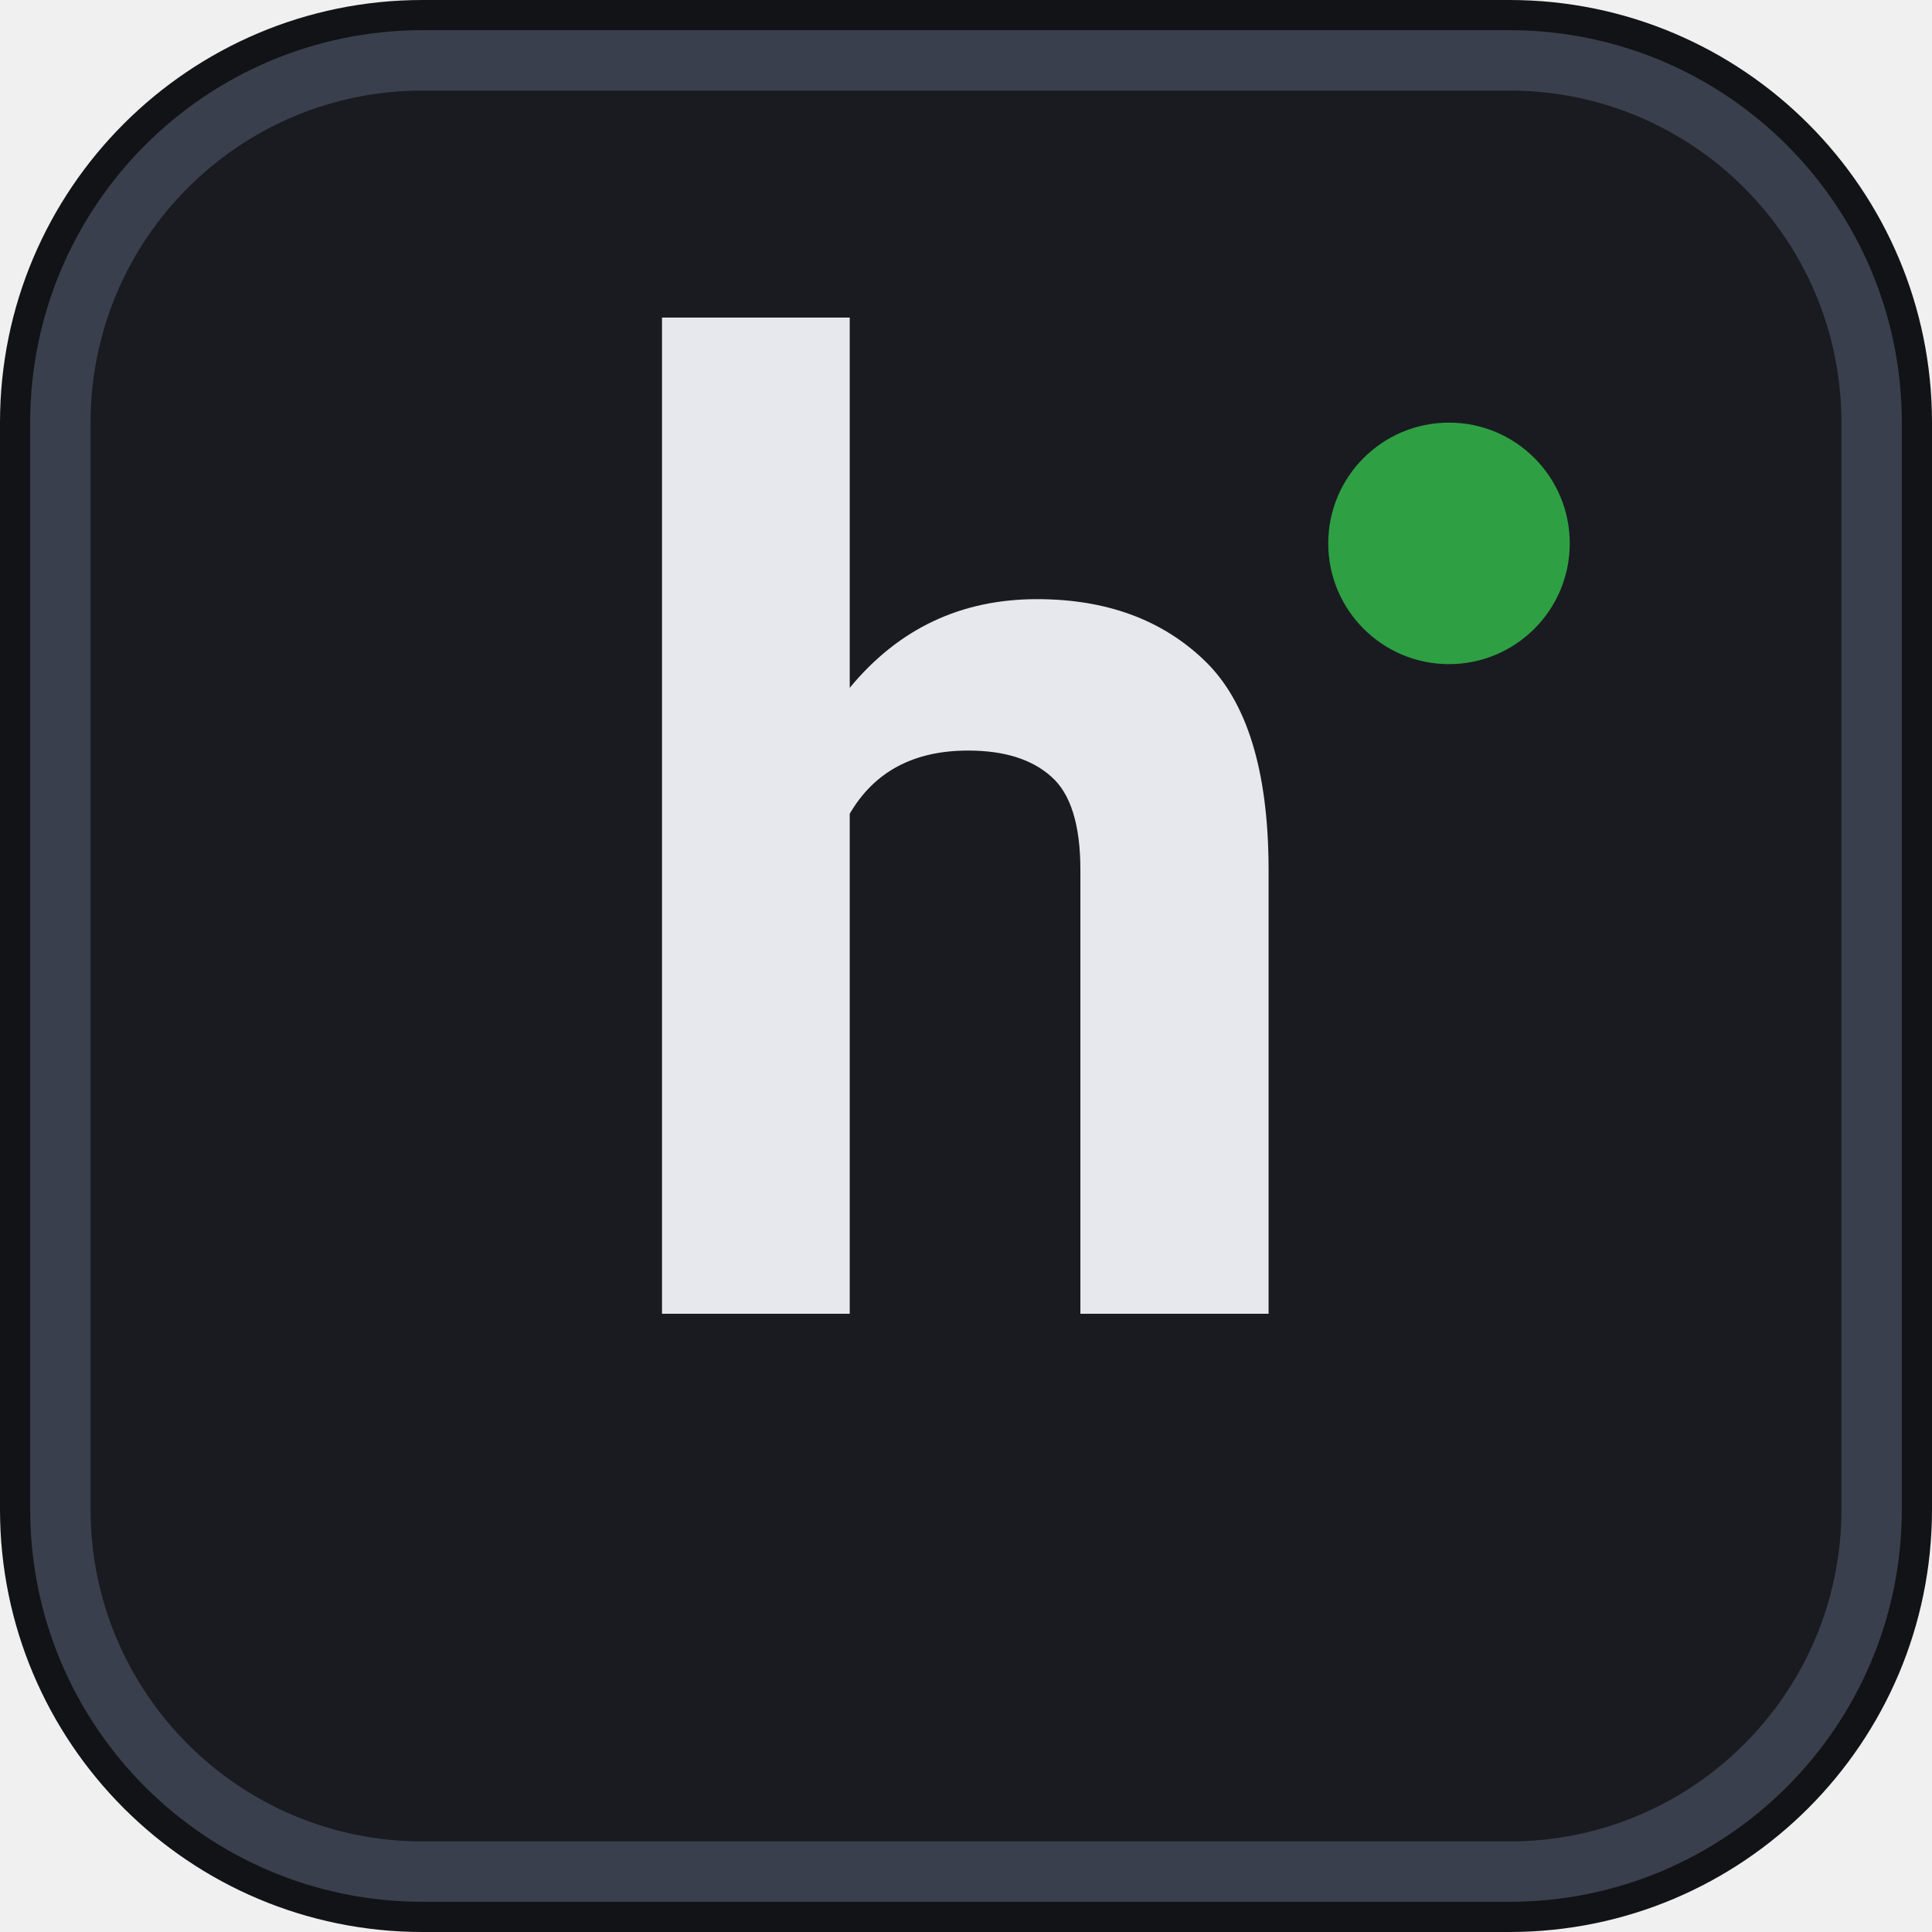
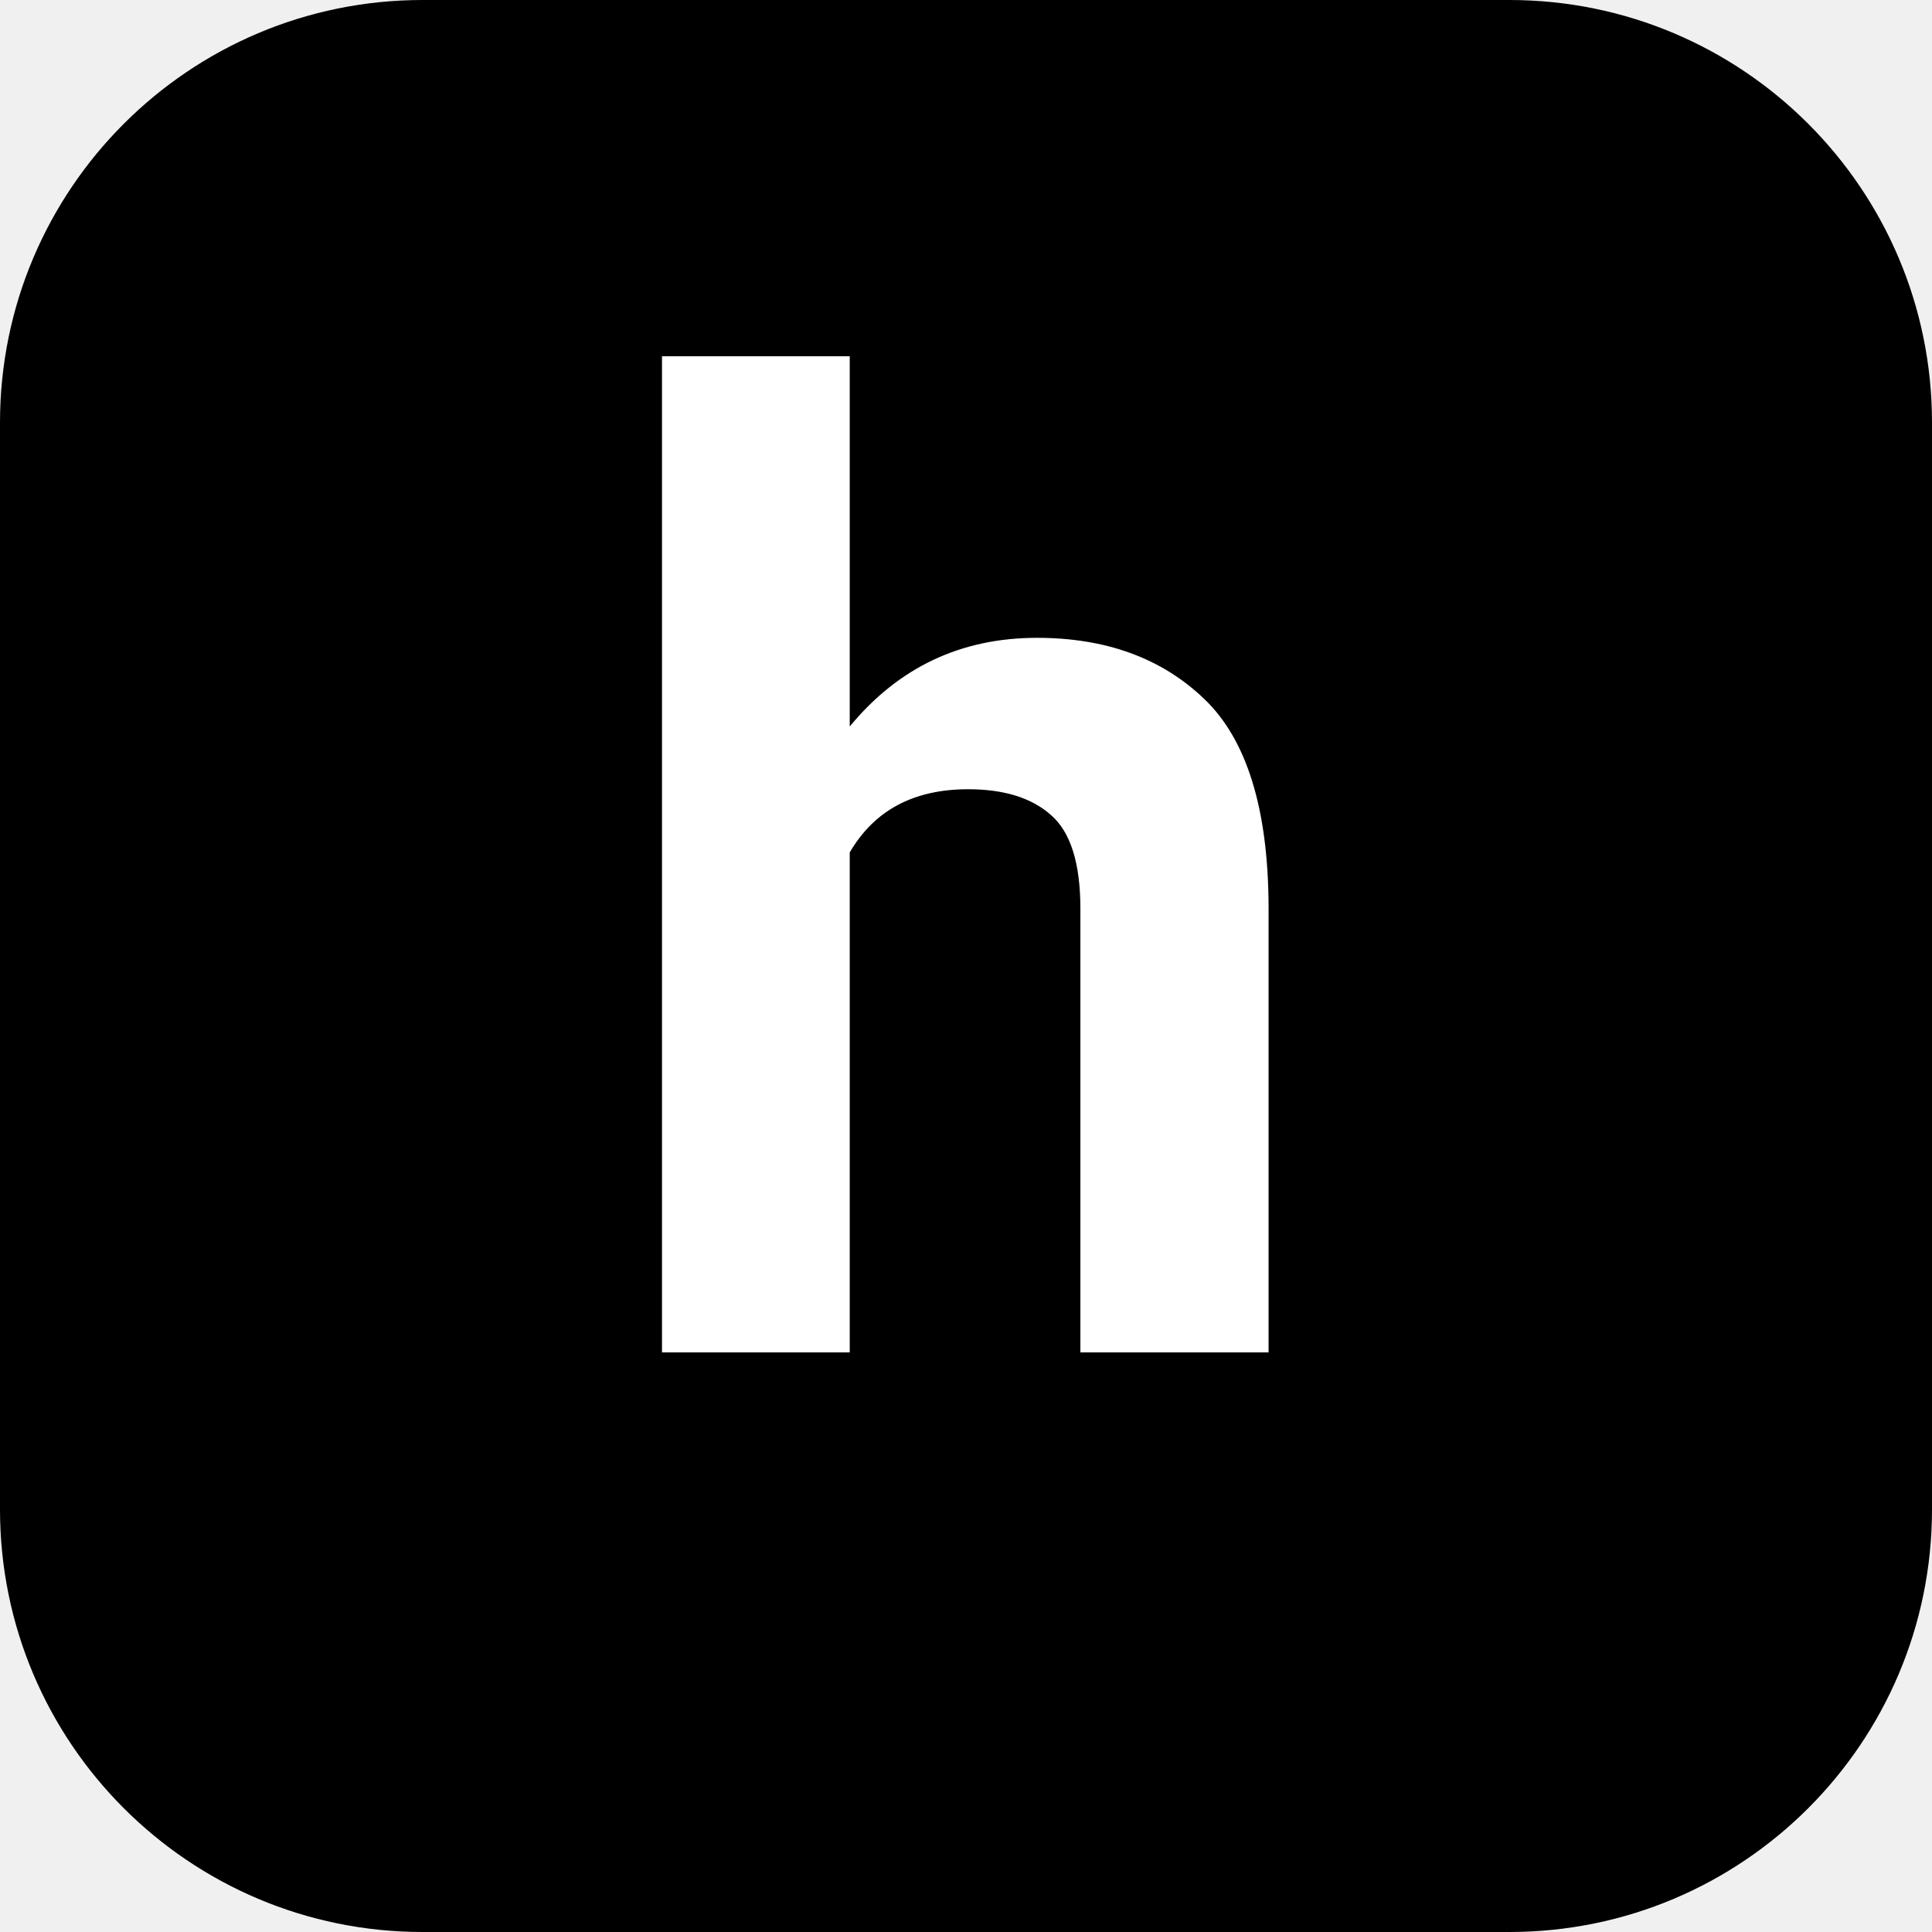
<svg xmlns="http://www.w3.org/2000/svg" viewBox="0 0 64 64" width="64" height="64">
-   <rect width="64" height="64" rx="14" fill="#121316" />
-   <rect x="2" y="2" width="60" height="60" rx="12" fill="#191b20" stroke="#3a3f4d" stroke-width="2" />
-   <text x="50%" y="68%" text-anchor="middle" font-family="-apple-system, BlinkMacSystemFont, 'Segoe UI', Roboto, sans-serif" font-size="44" font-weight="700" fill="#e6e8ed">h</text>
-   <circle cx="48" cy="18" r="4" fill="#2ea043" />
+   <rect width="64" height="64" rx="14" fill="#000000" />
+   <text x="50%" y="70%" text-anchor="middle" font-family="-apple-system, BlinkMacSystemFont, 'Segoe UI', Roboto, sans-serif" font-size="44" font-weight="700" fill="#ffffff">h</text>
</svg>
